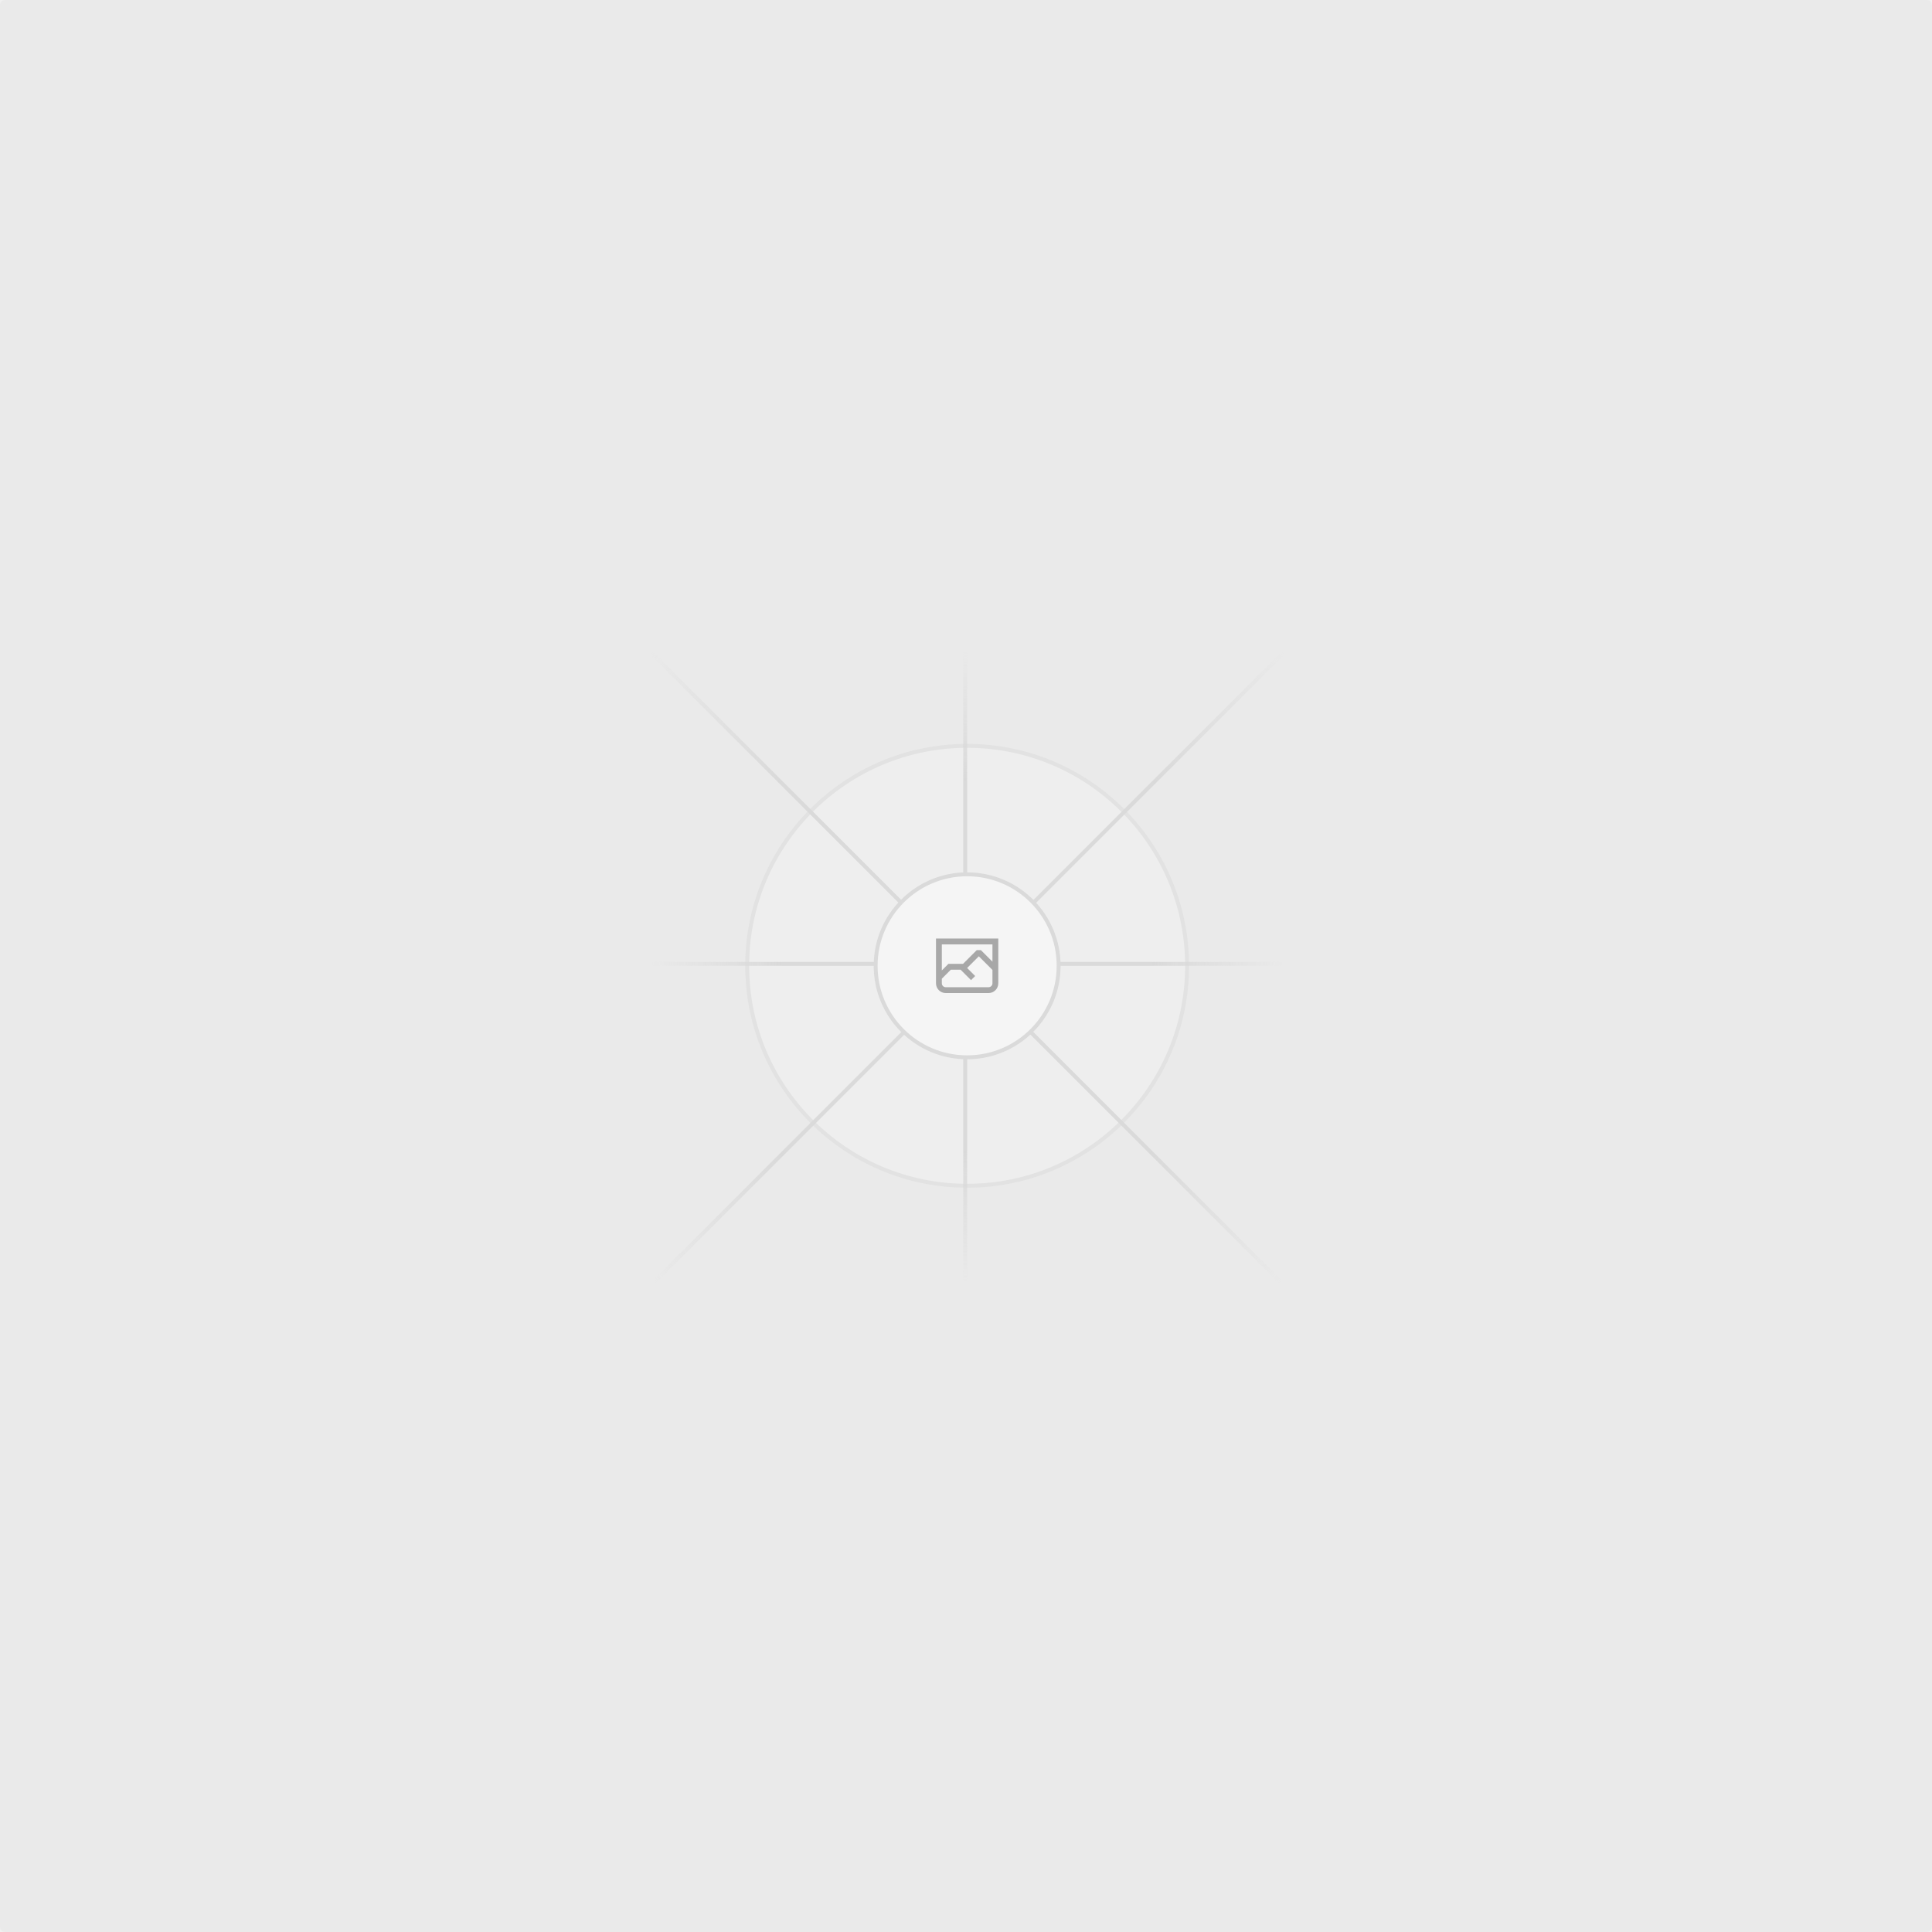
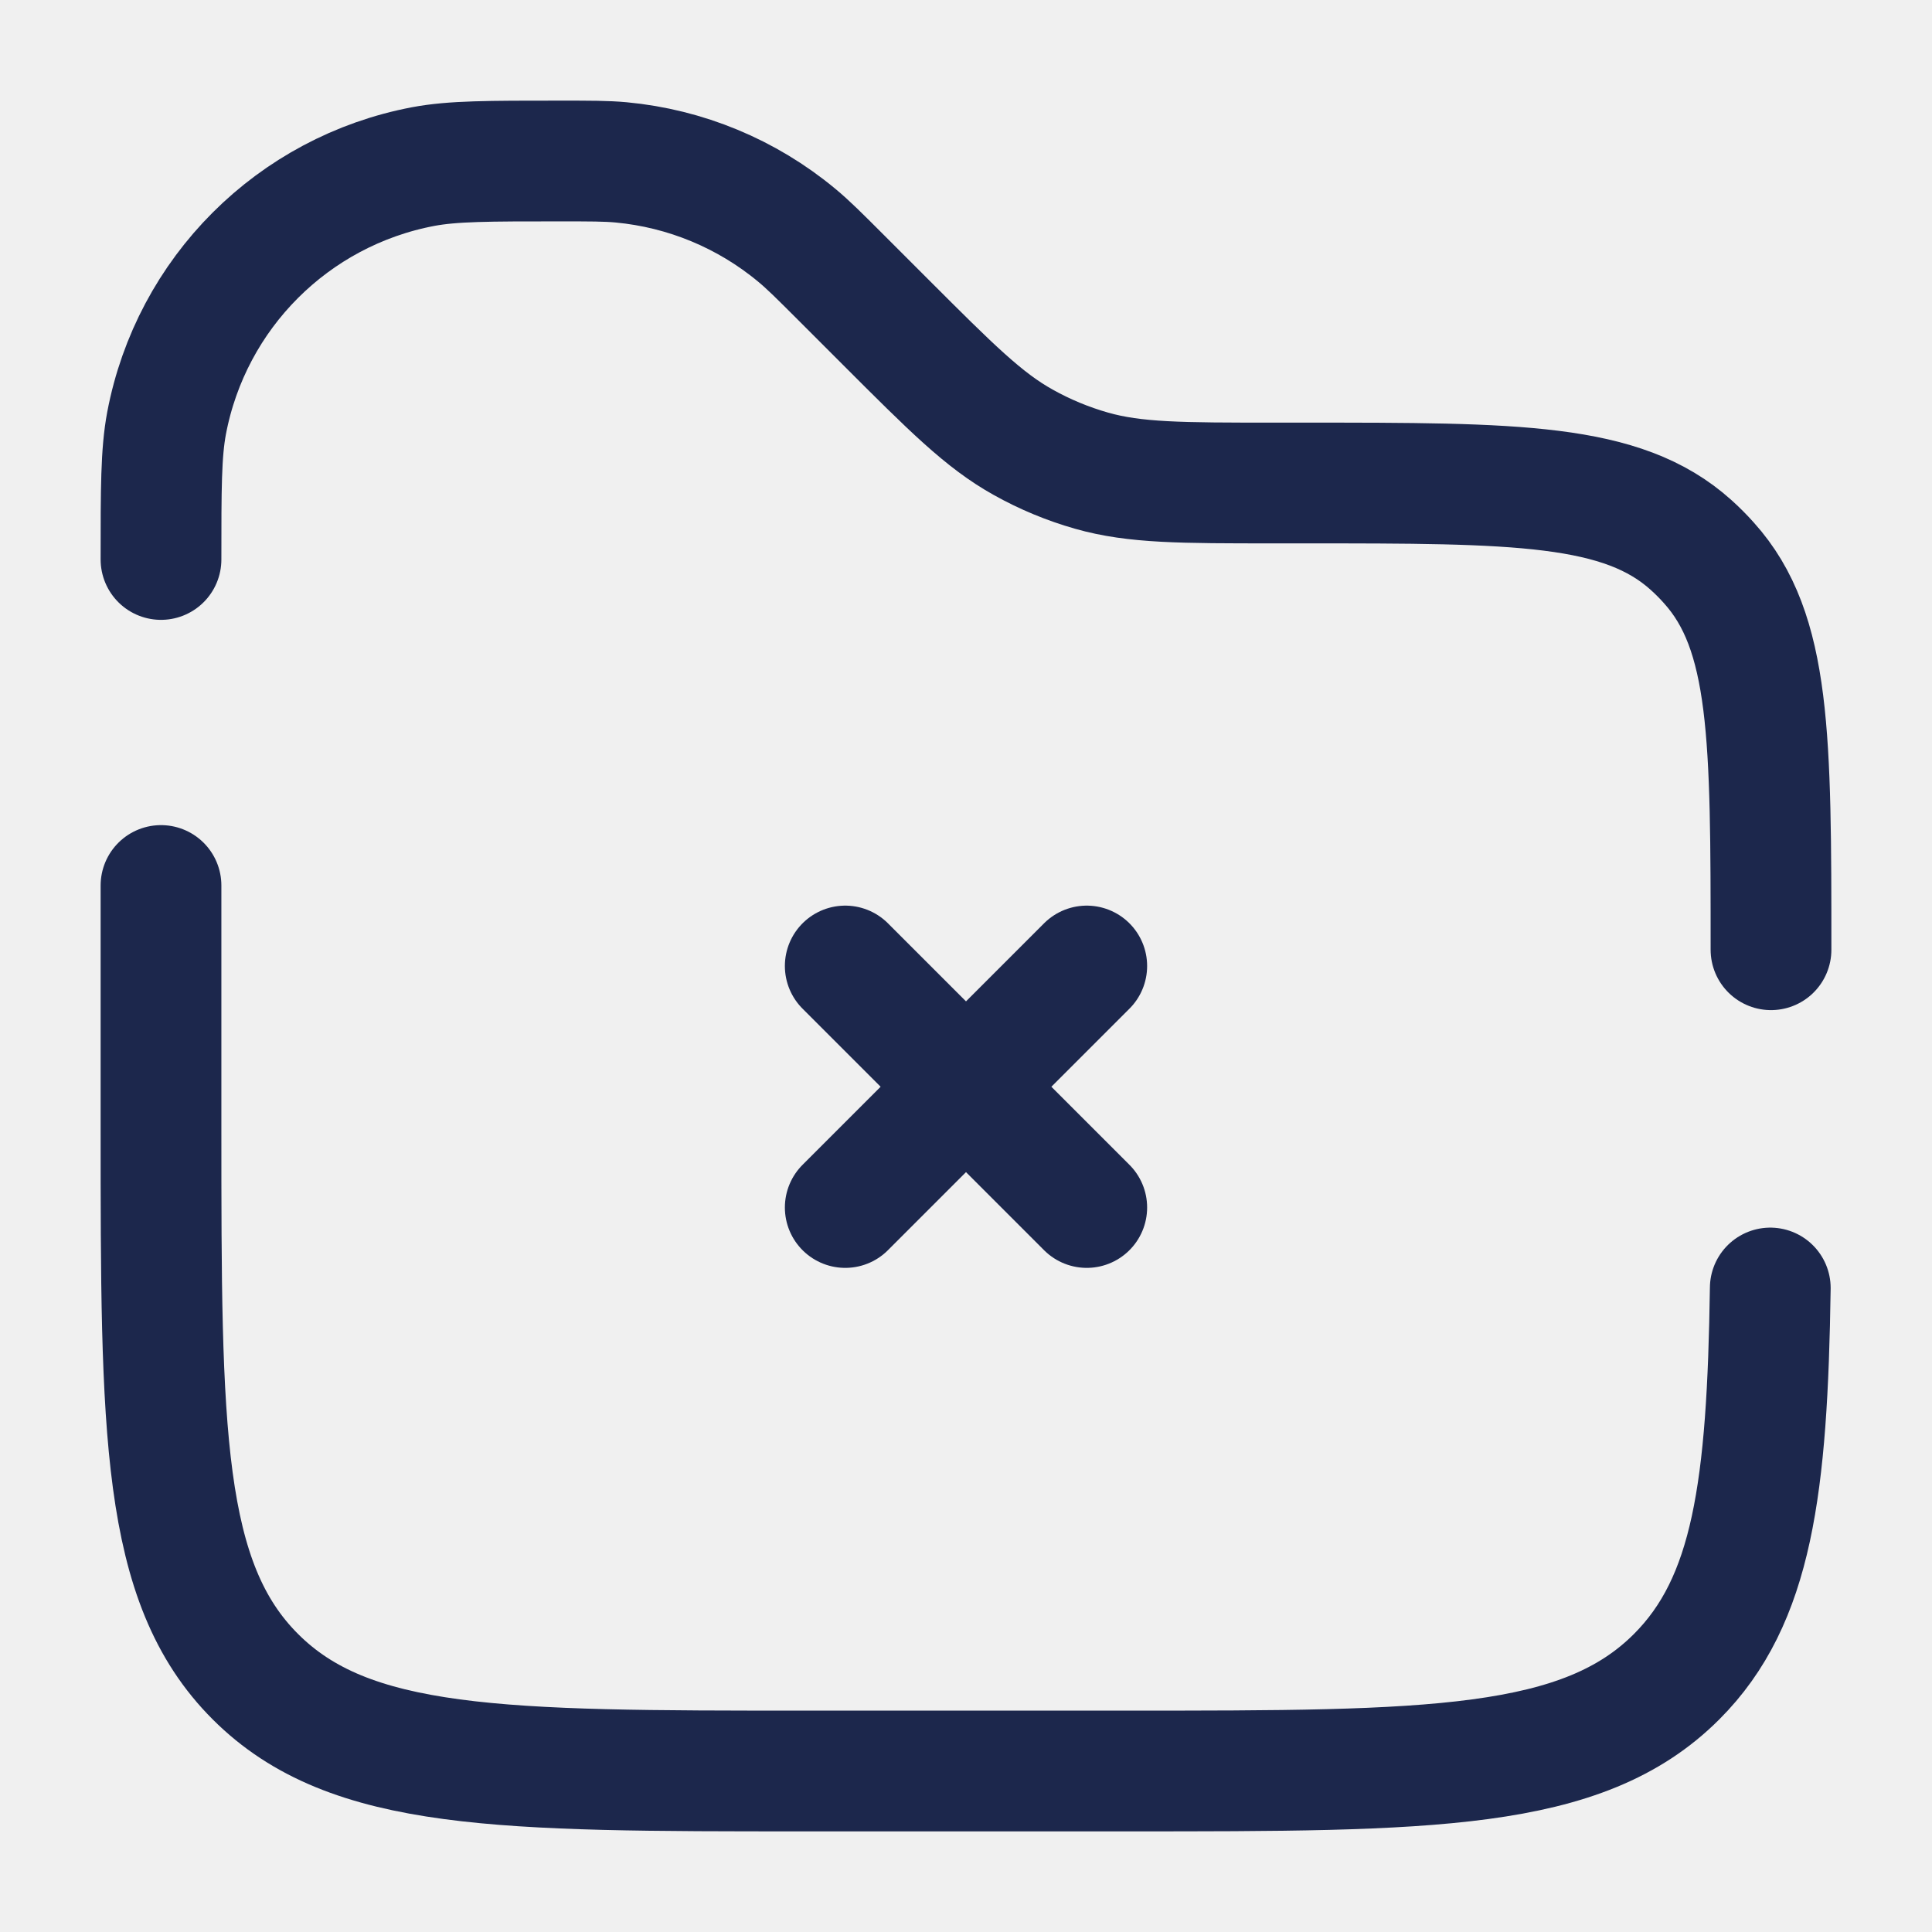
- <svg xmlns="http://www.w3.org/2000/svg" width="1200" height="1200" fill="none">
-   <rect width="1200" height="1200" fill="#EAEAEA" rx="3" />
-   <g opacity=".5">
-     <g opacity=".5">
-       <path fill="#FAFAFA" d="M600.709 736.5c-75.454 0-136.621-61.167-136.621-136.62 0-75.454 61.167-136.621 136.621-136.621 75.453 0 136.62 61.167 136.62 136.621 0 75.453-61.167 136.62-136.62 136.62Z" />
-       <path stroke="#C9C9C9" stroke-width="2.418" d="M600.709 736.5c-75.454 0-136.621-61.167-136.621-136.62 0-75.454 61.167-136.621 136.621-136.621 75.453 0 136.62 61.167 136.62 136.621 0 75.453-61.167 136.62-136.62 136.62Z" />
-     </g>
-     <path stroke="url(#a)" stroke-width="2.418" d="M0-1.209h553.581" transform="scale(1 -1) rotate(45 1163.11 91.165)" />
-     <path stroke="url(#b)" stroke-width="2.418" d="M404.846 598.671h391.726" />
-     <path stroke="url(#c)" stroke-width="2.418" d="M599.5 795.742V404.017" />
-     <path stroke="url(#d)" stroke-width="2.418" d="m795.717 796.597-391.441-391.44" />
-     <path fill="#fff" d="M600.709 656.704c-31.384 0-56.825-25.441-56.825-56.824 0-31.384 25.441-56.825 56.825-56.825 31.383 0 56.824 25.441 56.824 56.825 0 31.383-25.441 56.824-56.824 56.824Z" />
-     <g clip-path="url(#e)">
-       <path fill="#666" fill-rule="evenodd" d="M616.426 586.58h-31.434v16.176l3.553-3.554.531-.531h9.068l.074-.074 8.463-8.463h2.565l7.18 7.181V586.58Zm-15.715 14.654 3.698 3.699 1.283 1.282-2.565 2.565-1.282-1.283-5.2-5.199h-6.066l-5.514 5.514-.073.073v2.876a2.418 2.418 0 0 0 2.418 2.418h26.598a2.418 2.418 0 0 0 2.418-2.418v-8.317l-8.463-8.463-7.181 7.181-.071.072Zm-19.347 5.442v4.085a6.045 6.045 0 0 0 6.046 6.045h26.598a6.044 6.044 0 0 0 6.045-6.045v-7.108l1.356-1.355-1.282-1.283-.074-.073v-17.989h-38.689v23.43l-.146.146.146.147Z" clip-rule="evenodd" />
-     </g>
-     <path stroke="#C9C9C9" stroke-width="2.418" d="M600.709 656.704c-31.384 0-56.825-25.441-56.825-56.824 0-31.384 25.441-56.825 56.825-56.825 31.383 0 56.824 25.441 56.824 56.825 0 31.383-25.441 56.824-56.824 56.824Z" />
-   </g>
-   <defs>
-     <linearGradient id="a" x1="554.061" x2="-.48" y1=".083" y2=".087" gradientUnits="userSpaceOnUse">
-       <stop stop-color="#C9C9C9" stop-opacity="0" />
-       <stop offset=".208" stop-color="#C9C9C9" />
-       <stop offset=".792" stop-color="#C9C9C9" />
-       <stop offset="1" stop-color="#C9C9C9" stop-opacity="0" />
-     </linearGradient>
-     <linearGradient id="b" x1="796.912" x2="404.507" y1="599.963" y2="599.965" gradientUnits="userSpaceOnUse">
-       <stop stop-color="#C9C9C9" stop-opacity="0" />
-       <stop offset=".208" stop-color="#C9C9C9" />
-       <stop offset=".792" stop-color="#C9C9C9" />
-       <stop offset="1" stop-color="#C9C9C9" stop-opacity="0" />
-     </linearGradient>
-     <linearGradient id="c" x1="600.792" x2="600.794" y1="403.677" y2="796.082" gradientUnits="userSpaceOnUse">
-       <stop stop-color="#C9C9C9" stop-opacity="0" />
-       <stop offset=".208" stop-color="#C9C9C9" />
-       <stop offset=".792" stop-color="#C9C9C9" />
-       <stop offset="1" stop-color="#C9C9C9" stop-opacity="0" />
-     </linearGradient>
-     <linearGradient id="d" x1="404.85" x2="796.972" y1="403.903" y2="796.02" gradientUnits="userSpaceOnUse">
-       <stop stop-color="#C9C9C9" stop-opacity="0" />
-       <stop offset=".208" stop-color="#C9C9C9" />
-       <stop offset=".792" stop-color="#C9C9C9" />
-       <stop offset="1" stop-color="#C9C9C9" stop-opacity="0" />
-     </linearGradient>
-     <clipPath id="e">
-       <path fill="#fff" d="M581.364 580.535h38.689v38.689h-38.689z" />
-     </clipPath>
-   </defs>
+ <svg xmlns="http://www.w3.org/2000/svg" width="800px" height="800px" viewBox="0 0 24 24" fill="none">
+   <path d="M10.5 15L13.5 12M13.5 15L10.5 12" stroke="#1C274C" stroke-width="1.5" stroke-linecap="round" />
+   <path d="M22 11.798C22 9.166 22 7.849 21.23 6.994C21.16 6.915 21.085 6.84 21.006 6.769C20.151 6 18.834 6 16.202 6H15.828C14.675 6 14.098 6 13.56 5.847C13.265 5.763 12.98 5.645 12.712 5.495C12.224 5.224 11.816 4.816 11 4L10.45 3.45C10.176 3.176 10.04 3.04 9.896 2.921C9.277 2.407 8.517 2.092 7.716 2.017C7.53 2 7.336 2 6.95 2C6.067 2 5.626 2 5.258 2.069C3.64 2.375 2.375 3.64 2.069 5.258C2 5.626 2 6.067 2 6.95M21.991 16C21.955 18.48 21.771 19.885 20.828 20.828C19.657 22 17.771 22 14 22H10C6.229 22 4.343 22 3.172 20.828C2 19.657 2 17.771 2 14V11" stroke="#1C274C" stroke-width="1.5" stroke-linecap="round" />
</svg>
